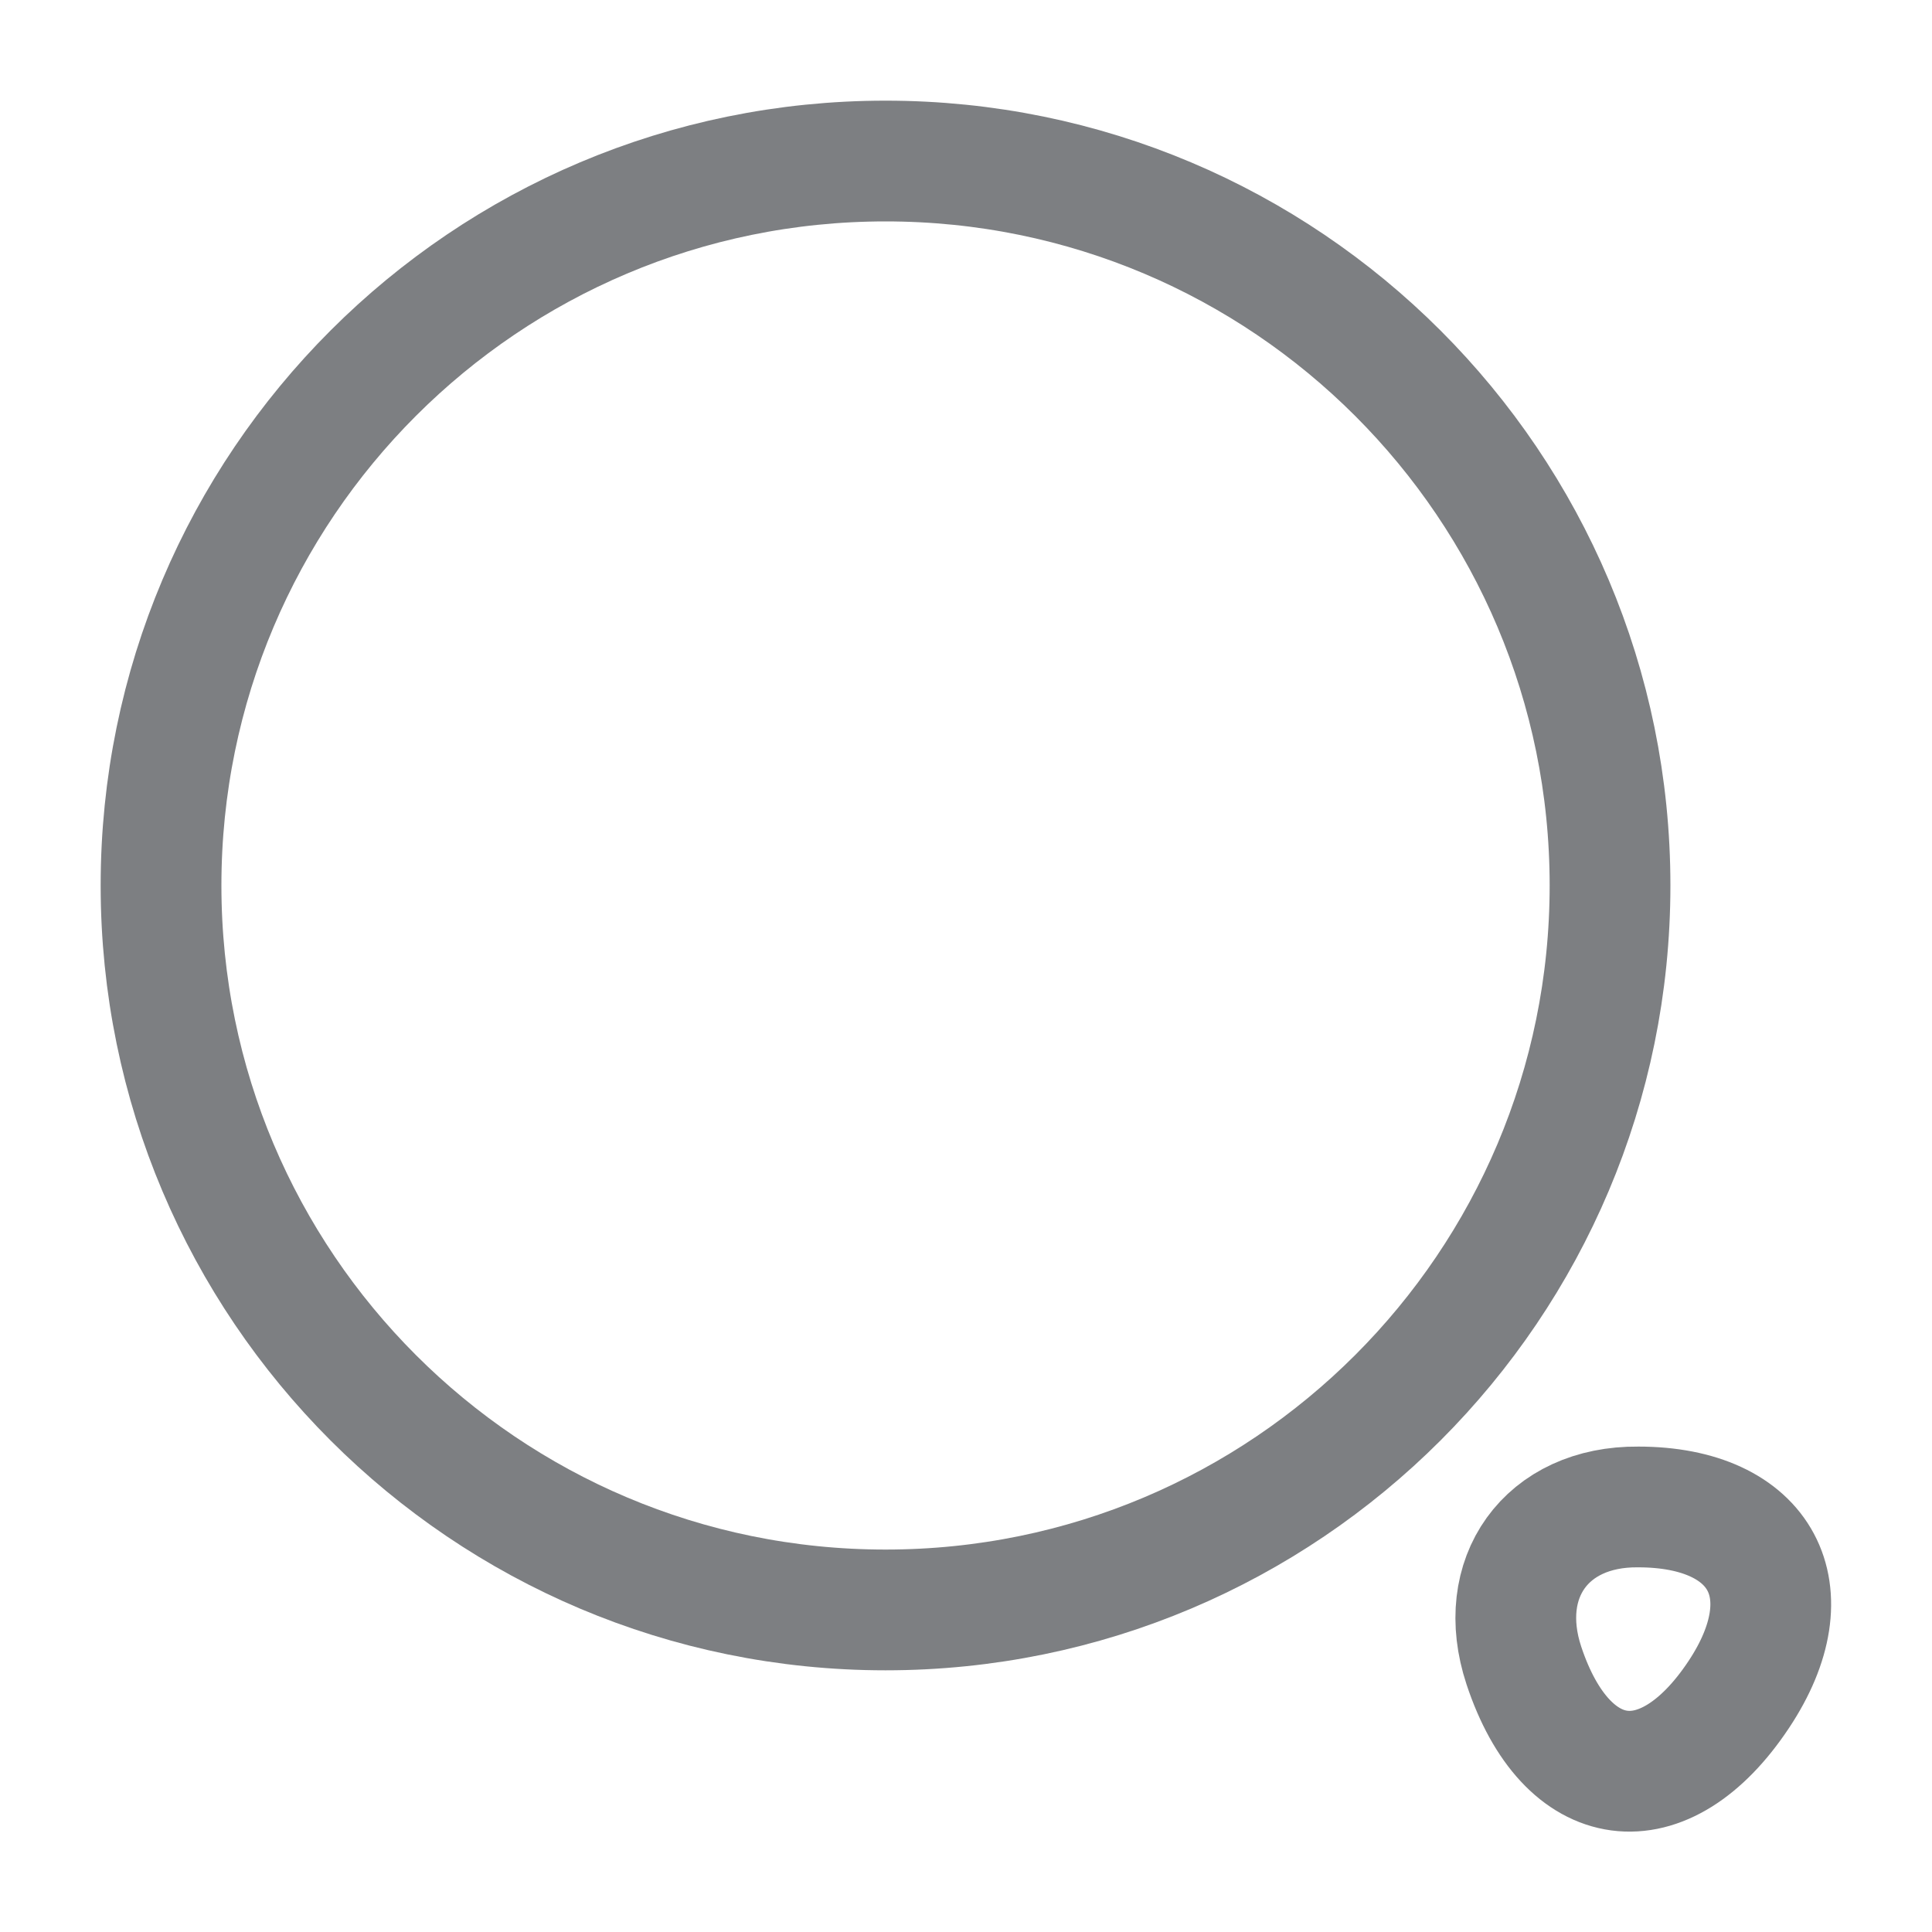
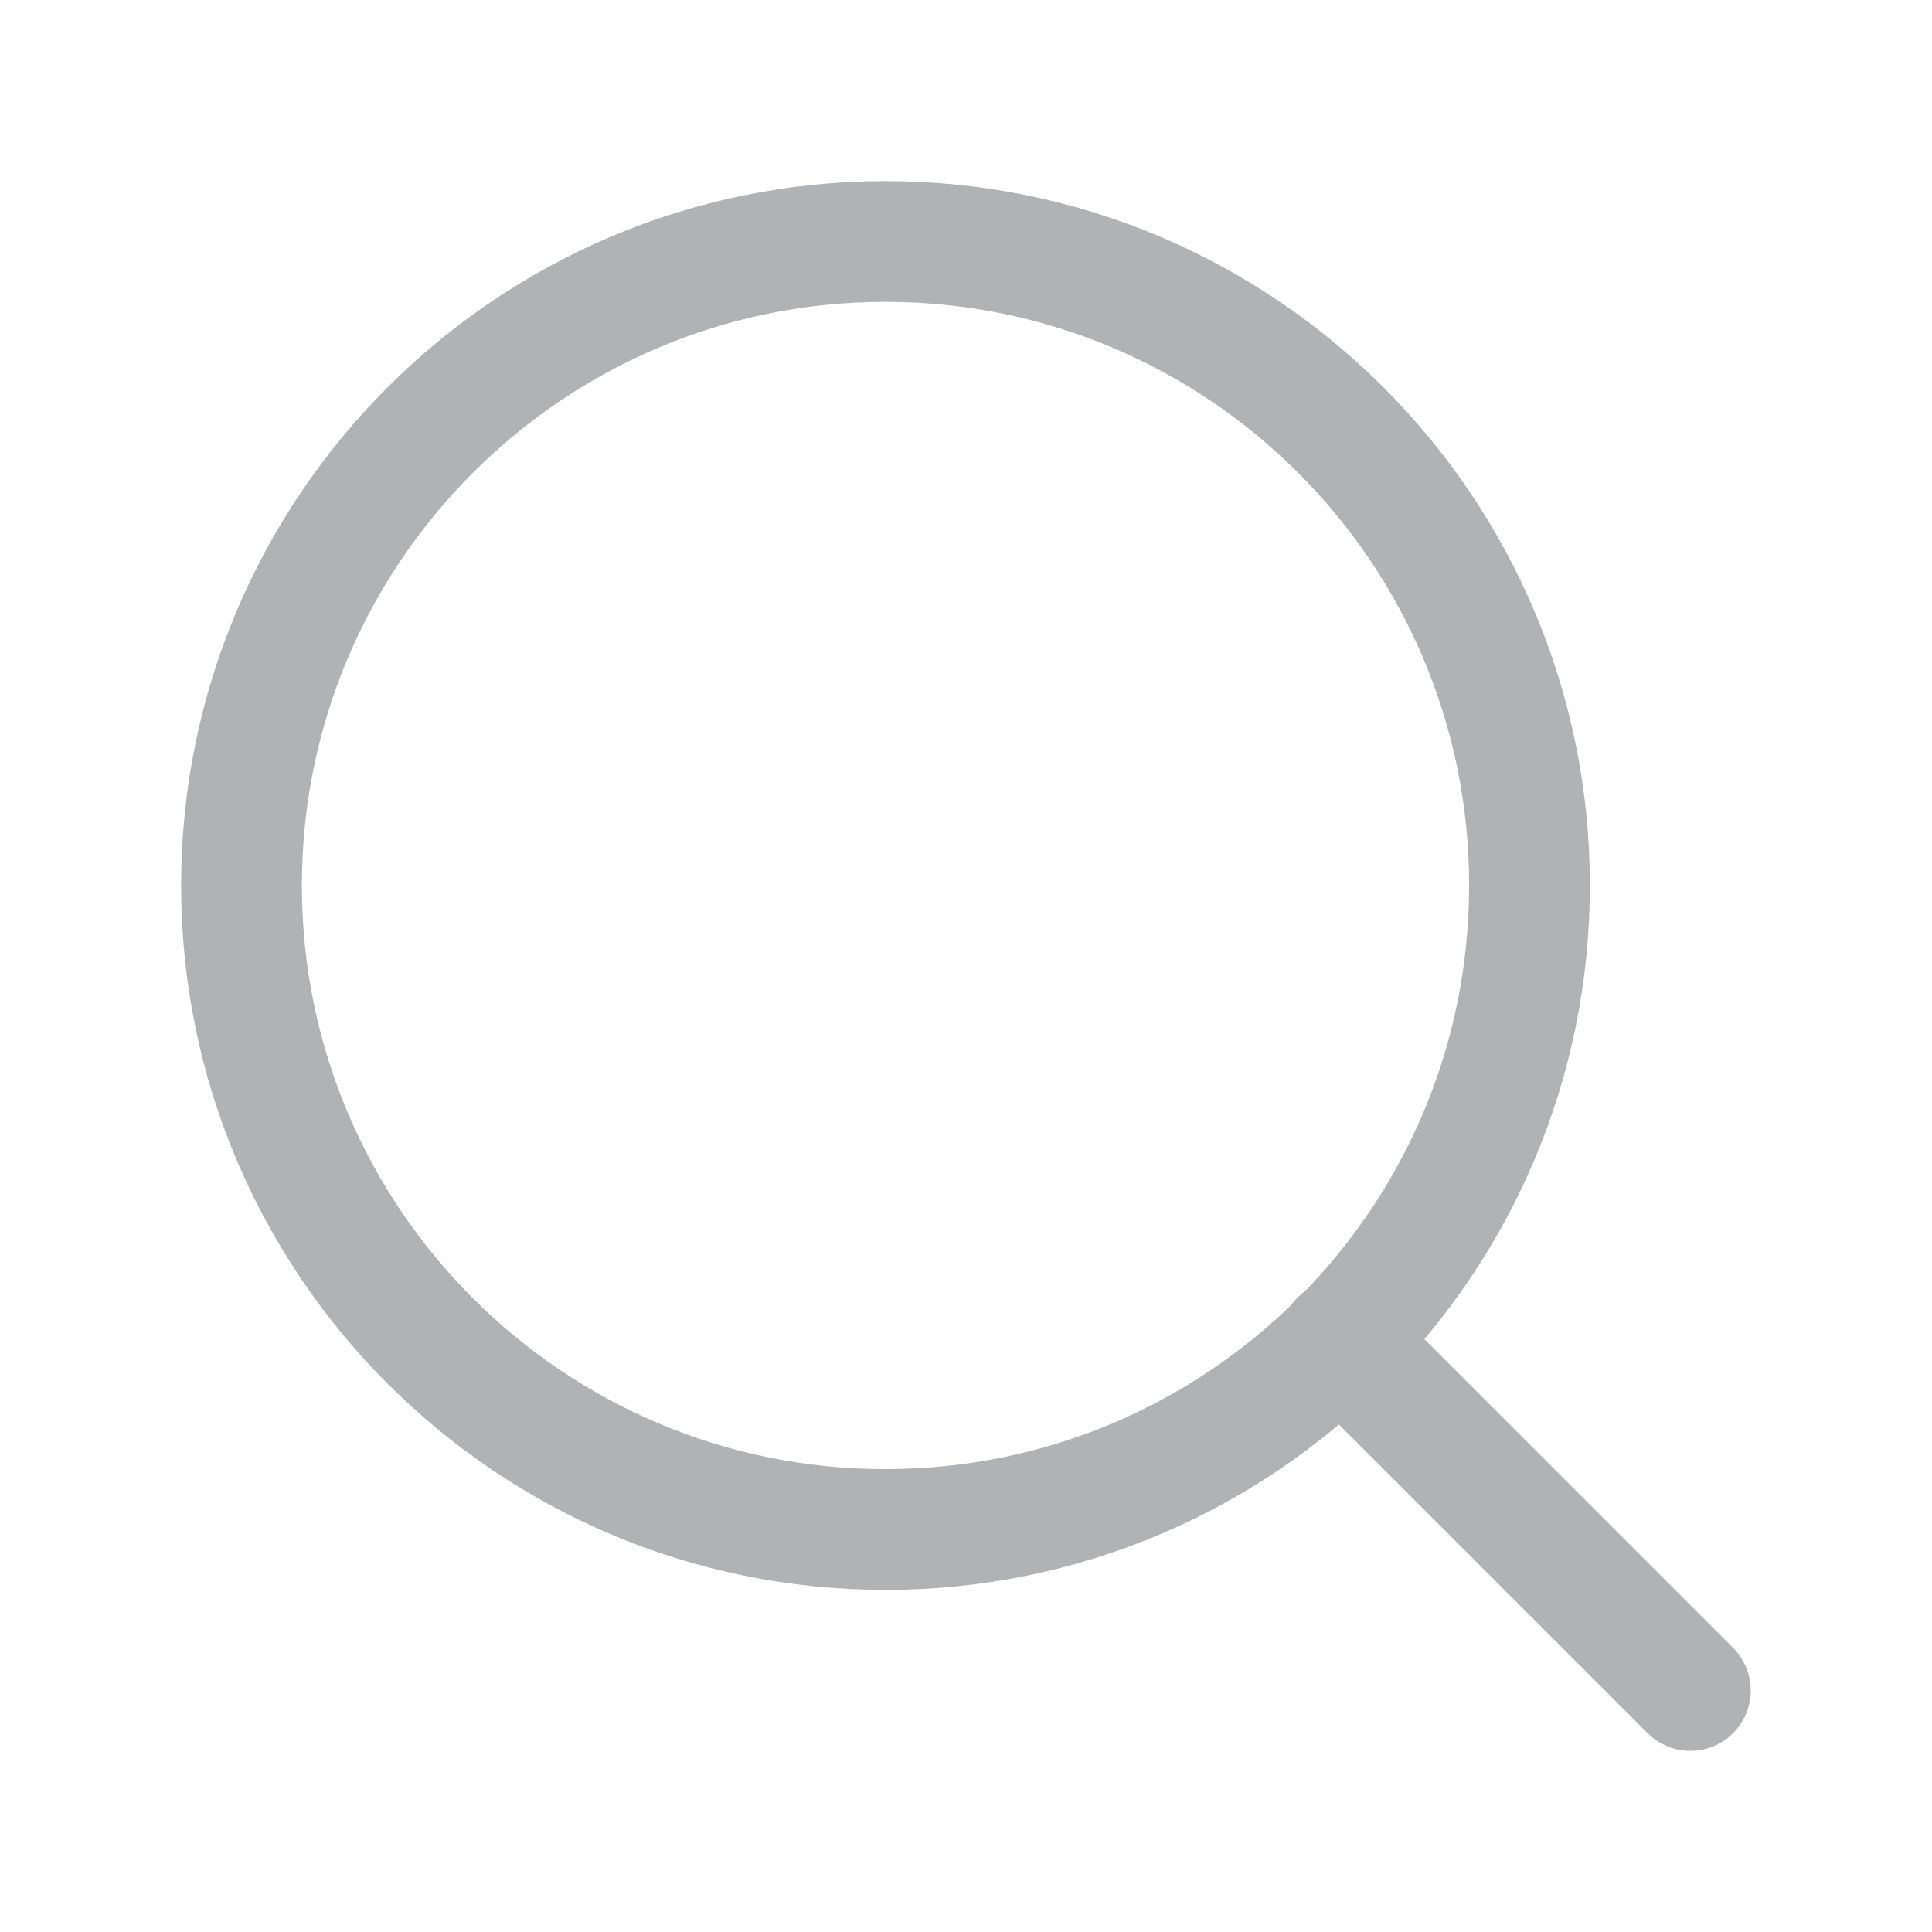
- <svg xmlns="http://www.w3.org/2000/svg" width="20" height="20" viewBox="0 0 20 20" fill="none">
-   <path d="M9.167 16.666C13.309 16.666 16.667 13.309 16.667 9.166C16.667 5.024 13.309 1.667 9.167 1.667C5.025 1.667 1.667 5.024 1.667 9.166C1.667 13.309 5.025 16.666 9.167 16.666Z" stroke="#7D7F82" stroke-width="1.25" stroke-linecap="round" stroke-linejoin="round" />
-   <path d="M15.775 17.241C16.217 18.575 17.225 18.708 18 17.541C18.708 16.475 18.242 15.6 16.958 15.6C16.008 15.591 15.475 16.333 15.775 17.241Z" stroke="#7D7F82" stroke-width="1.25" stroke-linecap="round" stroke-linejoin="round" />
+ <svg xmlns="http://www.w3.org/2000/svg" width="24" height="24" viewBox="0 0 24 24" fill="none">
+   <path d="M11 19C15.418 19 19 15.418 19 11C19 6.582 15.418 3 11 3C6.582 3 3 6.582 3 11C3 15.418 6.582 19 11 19Z" stroke="#B1B2B4" stroke-width="1.5" stroke-linecap="round" stroke-linejoin="round" />
+   <path d="M20.998 21L16.648 16.65" stroke="#B1B2B4" stroke-width="1.5" stroke-linecap="round" stroke-linejoin="round" />
</svg>
